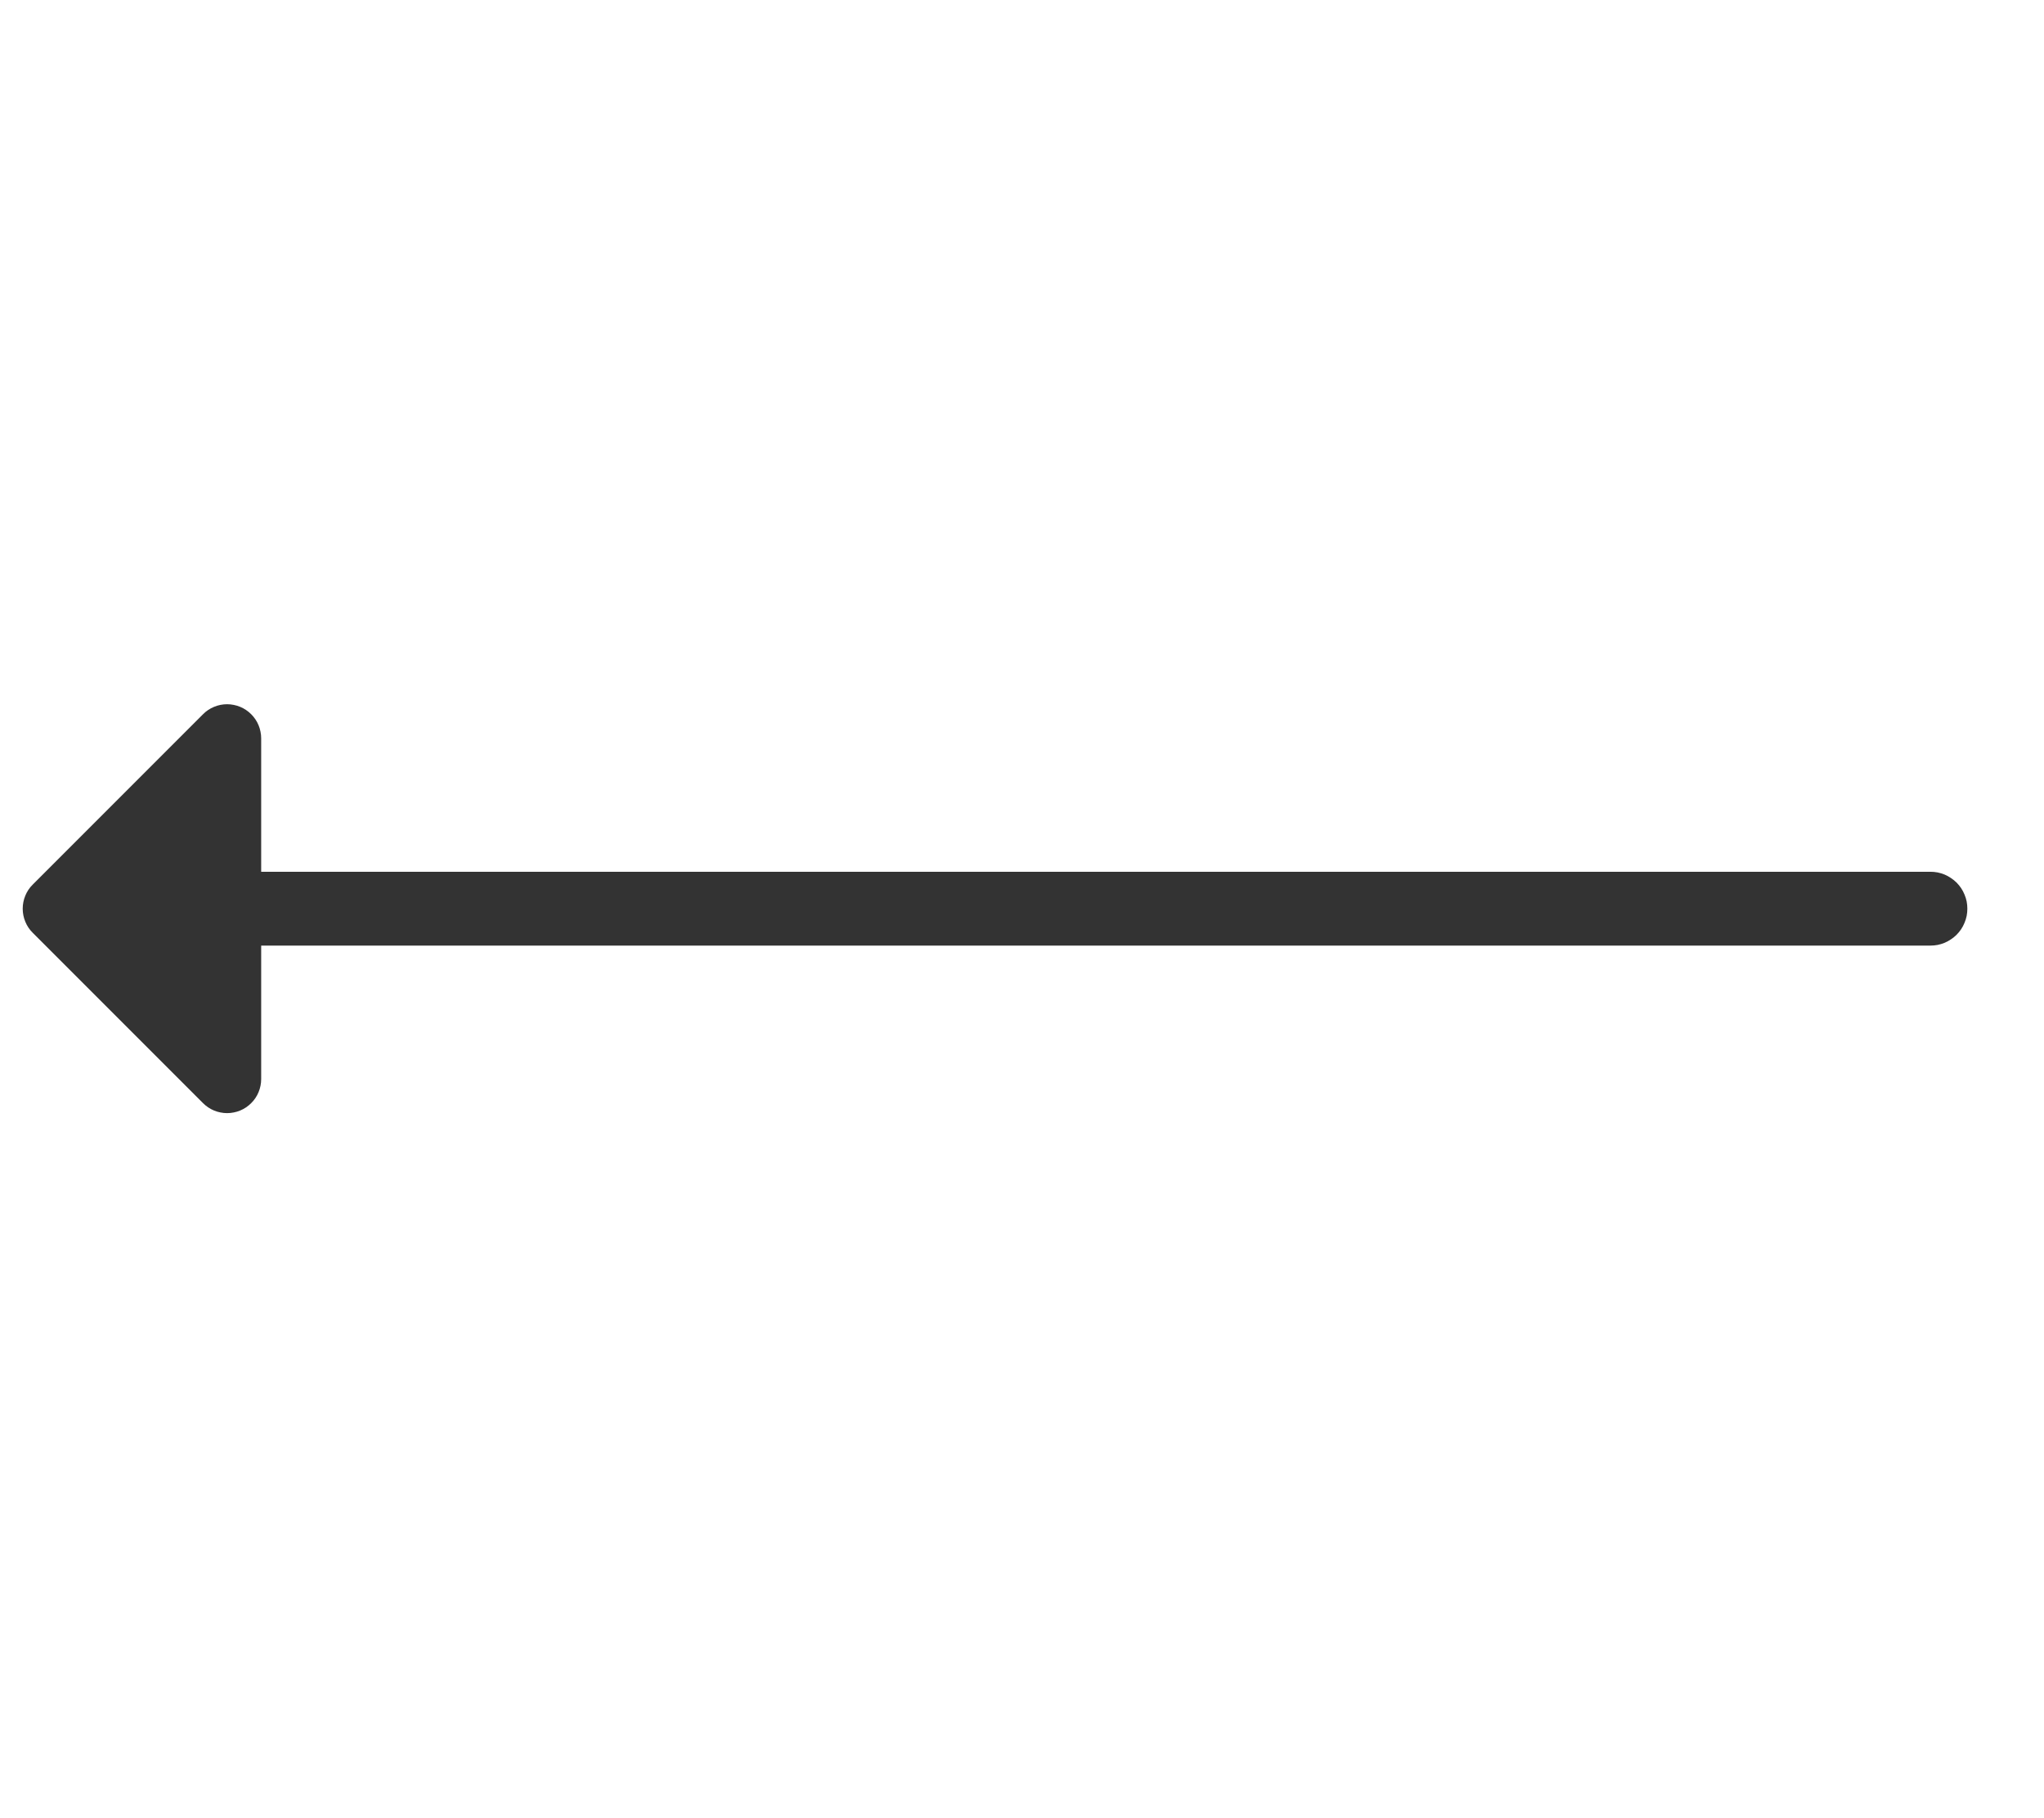
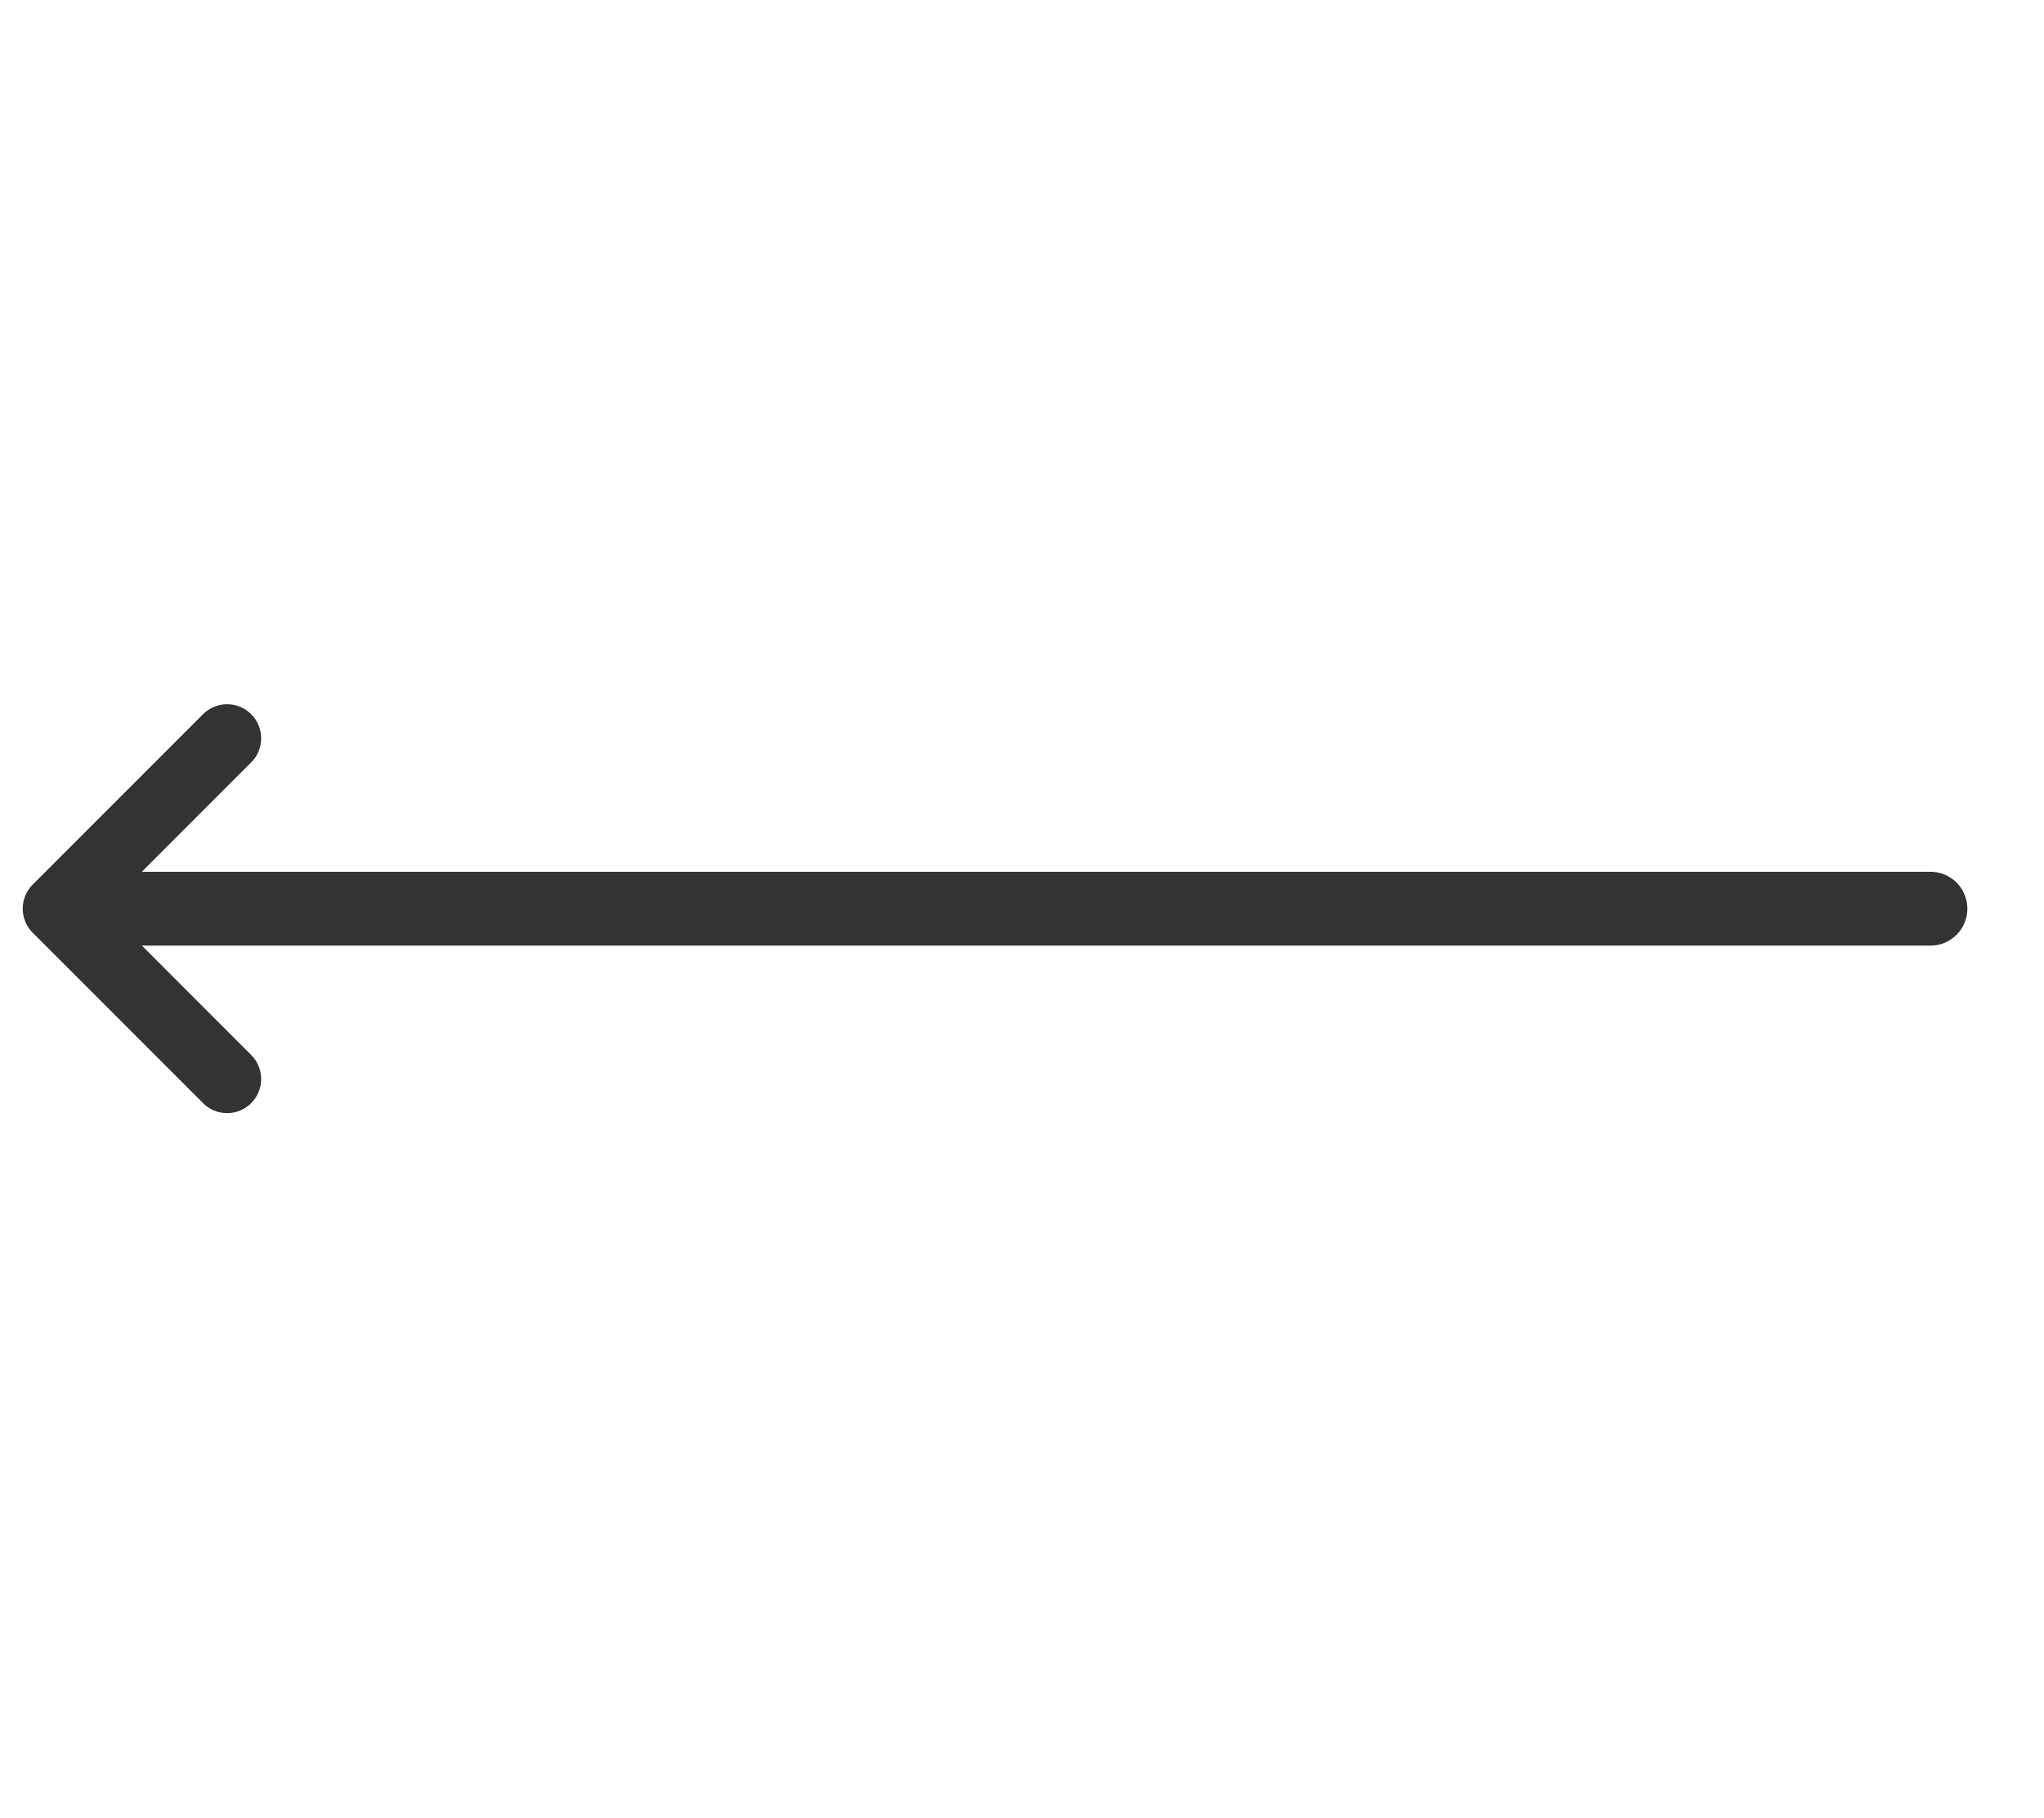
<svg xmlns="http://www.w3.org/2000/svg" fill="none" version="1.1" width="36" height="32" viewBox="0 0 36 32">
  <g>
    <g>
      <path d="M18,16.65L34,16.65Q34.064,16.65,34.127,16.638Q34.19,16.625,34.249,16.601Q34.308,16.576,34.361,16.54Q34.414,16.505,34.46,16.46Q34.505,16.414,34.541,16.361Q34.576,16.308,34.6,16.249Q34.625,16.19,34.638,16.127Q34.65,16.064,34.65,16Q34.65,15.936,34.638,15.873Q34.625,15.81,34.6,15.751Q34.576,15.692,34.541,15.639Q34.505,15.586,34.46,15.54Q34.414,15.495,34.361,15.46Q34.308,15.424,34.249,15.399Q34.19,15.375,34.127,15.362Q34.064,15.35,34,15.35L2,15.35Q1.936,15.35,1.873,15.362Q1.81,15.375,1.751,15.399Q1.692,15.424,1.639,15.46Q1.586,15.495,1.54,15.54Q1.495,15.586,1.46,15.639Q1.424,15.692,1.399,15.751Q1.375,15.81,1.362,15.873Q1.35,15.936,1.35,16Q1.35,16.064,1.362,16.127Q1.375,16.19,1.399,16.249Q1.424,16.308,1.46,16.361Q1.495,16.414,1.54,16.46Q1.586,16.505,1.639,16.54Q1.692,16.576,1.751,16.601Q1.81,16.625,1.873,16.638Q1.936,16.65,2,16.65L18,16.65Z" fill-rule="evenodd" fill="#333333" fill-opacity="1" />
    </g>
    <g transform="matrix(1,-5.400848479553133e-8,5.400848479553133e-8,1,-7.021103023419073e-7,5.400848479553133e-8)">
-       <path d="M4,13L1,16L4,19" fill="#333333" fill-opacity="1" />
-       <path d="M4.424,19.424Q4.509,19.34,4.554,19.23Q4.6,19.119,4.6,19L4.6,13Q4.6,12.941,4.588,12.883Q4.577,12.825,4.554,12.77Q4.532,12.716,4.499,12.667Q4.466,12.618,4.424,12.576Q4.382,12.534,4.333,12.501Q4.284,12.468,4.23,12.446Q4.175,12.423,4.117,12.412Q4.059,12.4,4,12.4Q3.881,12.4,3.77,12.446Q3.66,12.491,3.576,12.576L0.576,15.576Q0.491,15.66,0.446,15.77Q0.4,15.881,0.4,16Q0.4,16.119,0.446,16.23Q0.491,16.34,0.576,16.424L3.576,19.424Q3.618,19.466,3.667,19.499Q3.716,19.532,3.77,19.554Q3.825,19.577,3.883,19.588Q3.941,19.6,4,19.6Q4.059,19.6,4.117,19.588Q4.175,19.577,4.23,19.554Q4.284,19.532,4.333,19.499Q4.382,19.466,4.424,19.424ZM3.4,17.551L3.4,14.449L1.849,16L3.4,17.551Z" fill-rule="evenodd" fill="#333333" fill-opacity="1" />
+       <path d="M3.576,19.424L3.576,19.424Q3.66,19.509,3.77,19.554Q3.881,19.6,4,19.6Q4.119,19.6,4.23,19.554Q4.34,19.509,4.424,19.424Q4.509,19.34,4.554,19.23Q4.6,19.119,4.6,19Q4.6,18.881,4.554,18.77Q4.509,18.66,4.424,18.576L4.424,18.576L1.849,16L4.424,13.424L4.424,13.424Q4.509,13.34,4.554,13.23Q4.6,13.119,4.6,13Q4.6,12.881,4.554,12.77Q4.509,12.66,4.424,12.576Q4.34,12.491,4.23,12.446Q4.119,12.4,4,12.4Q3.881,12.4,3.77,12.446Q3.66,12.491,3.576,12.576L3.576,12.576L0.576,15.576Q0.491,15.66,0.446,15.77Q0.4,15.881,0.4,16Q0.4,16.119,0.446,16.23Q0.491,16.34,0.576,16.424L3.576,19.424Z" fill-rule="evenodd" fill="#333333" fill-opacity="1" />
    </g>
  </g>
</svg>
